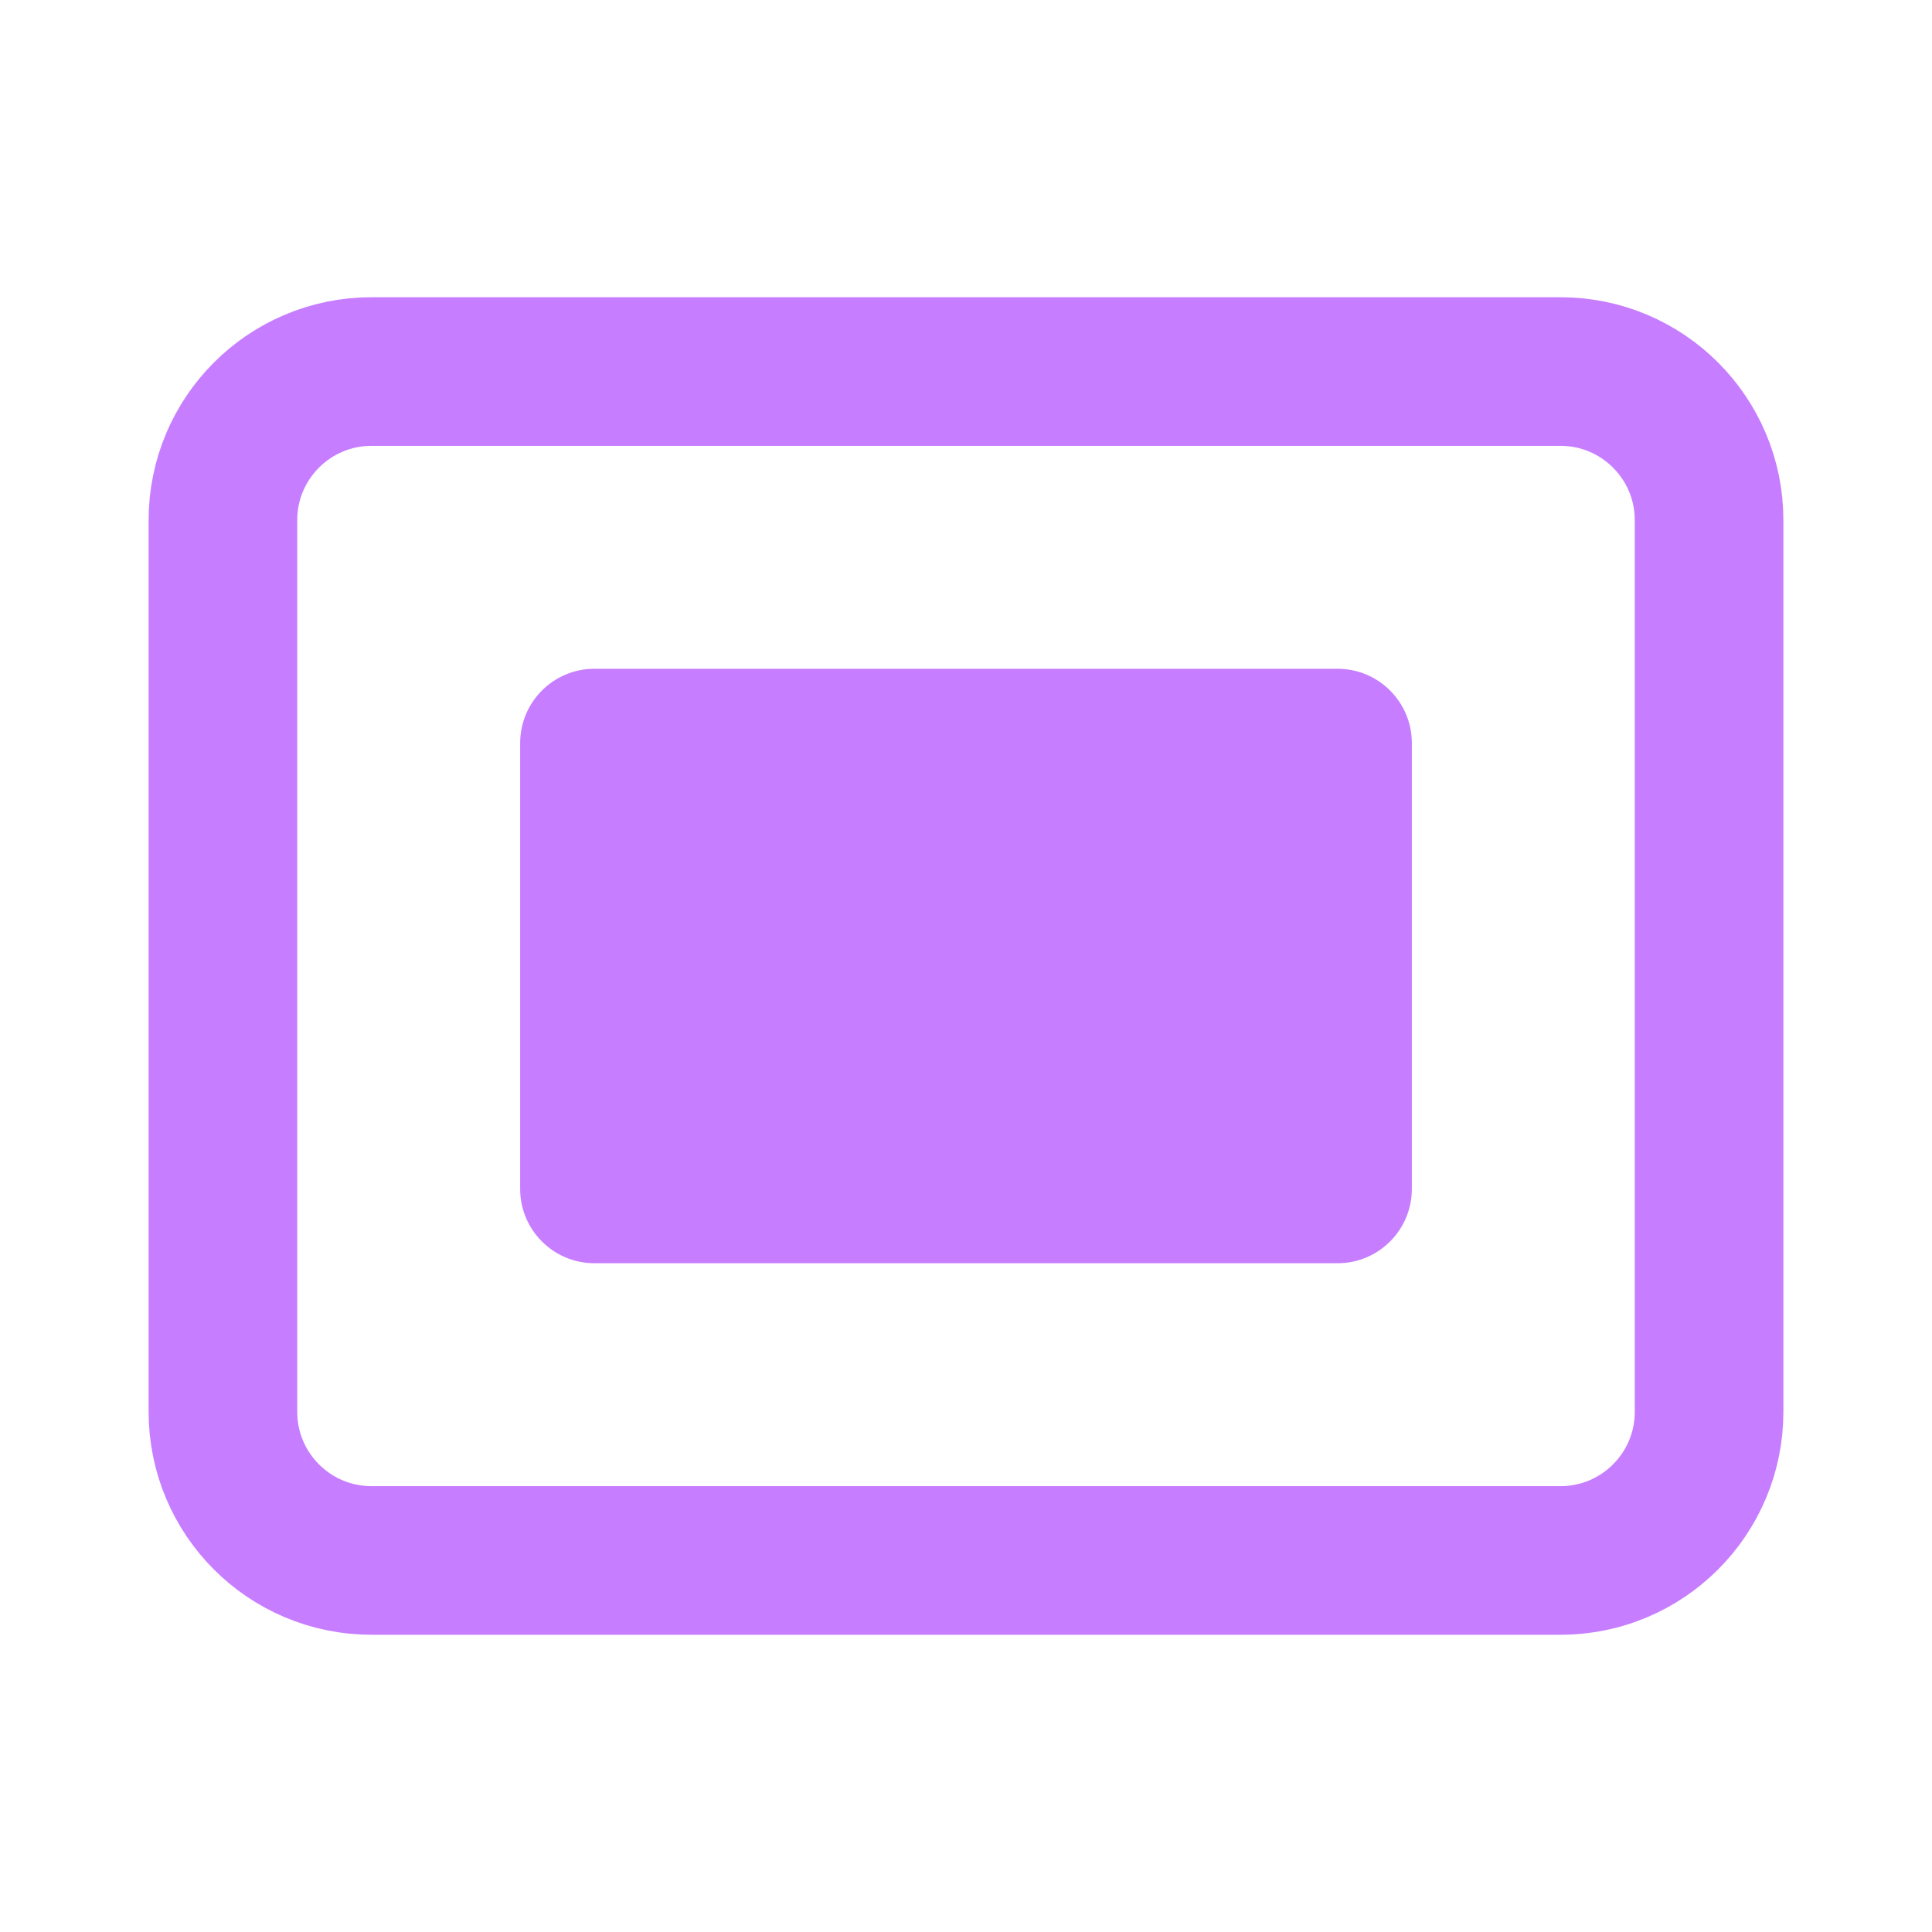
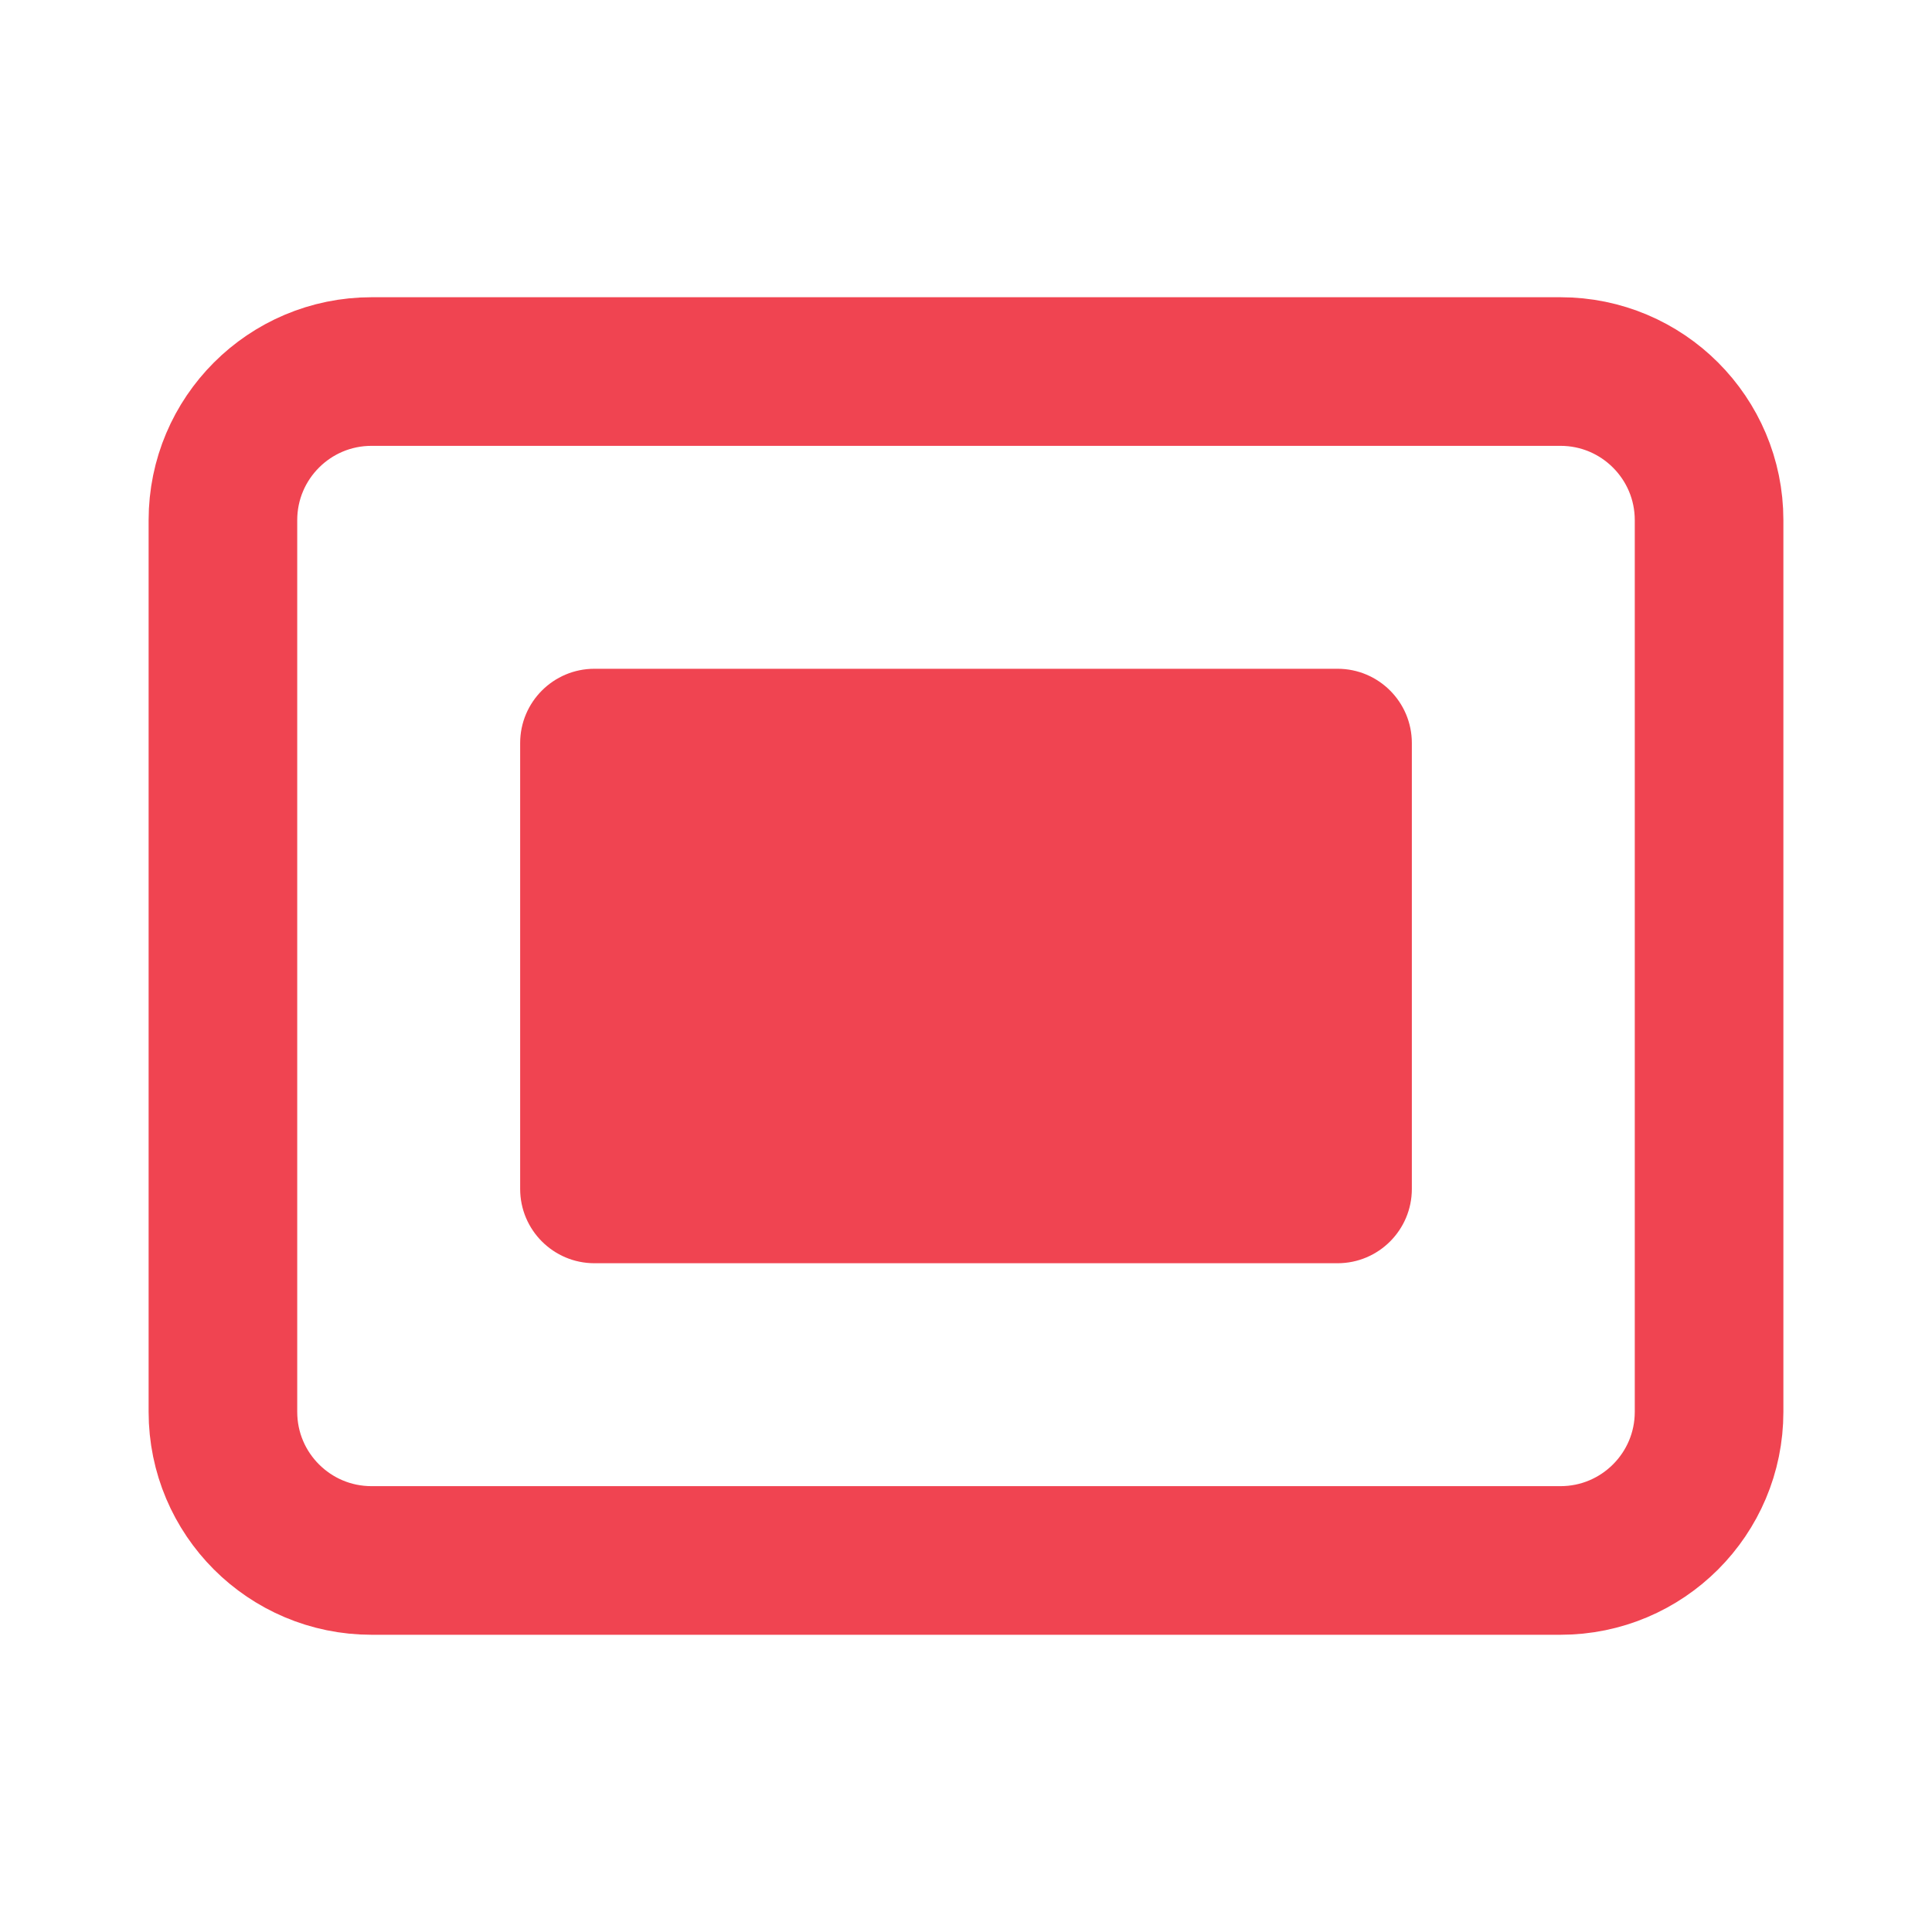
<svg xmlns="http://www.w3.org/2000/svg" width="26" height="26" viewBox="0 0 26 26" fill="none">
-   <rect x="3" y="5" width="20" height="16" rx="2" stroke="#C77DFF" stroke-width="2" />
-   <rect x="7" y="9" width="12" height="8" rx="1" fill="#C77DFF" />
+   <rect x="3" y="5" width="20" height="16" rx="2" stroke="#F04451" stroke-width="2" />
+   <rect x="7" y="9" width="12" height="8" rx="1" fill="#F04451" />
</svg>
